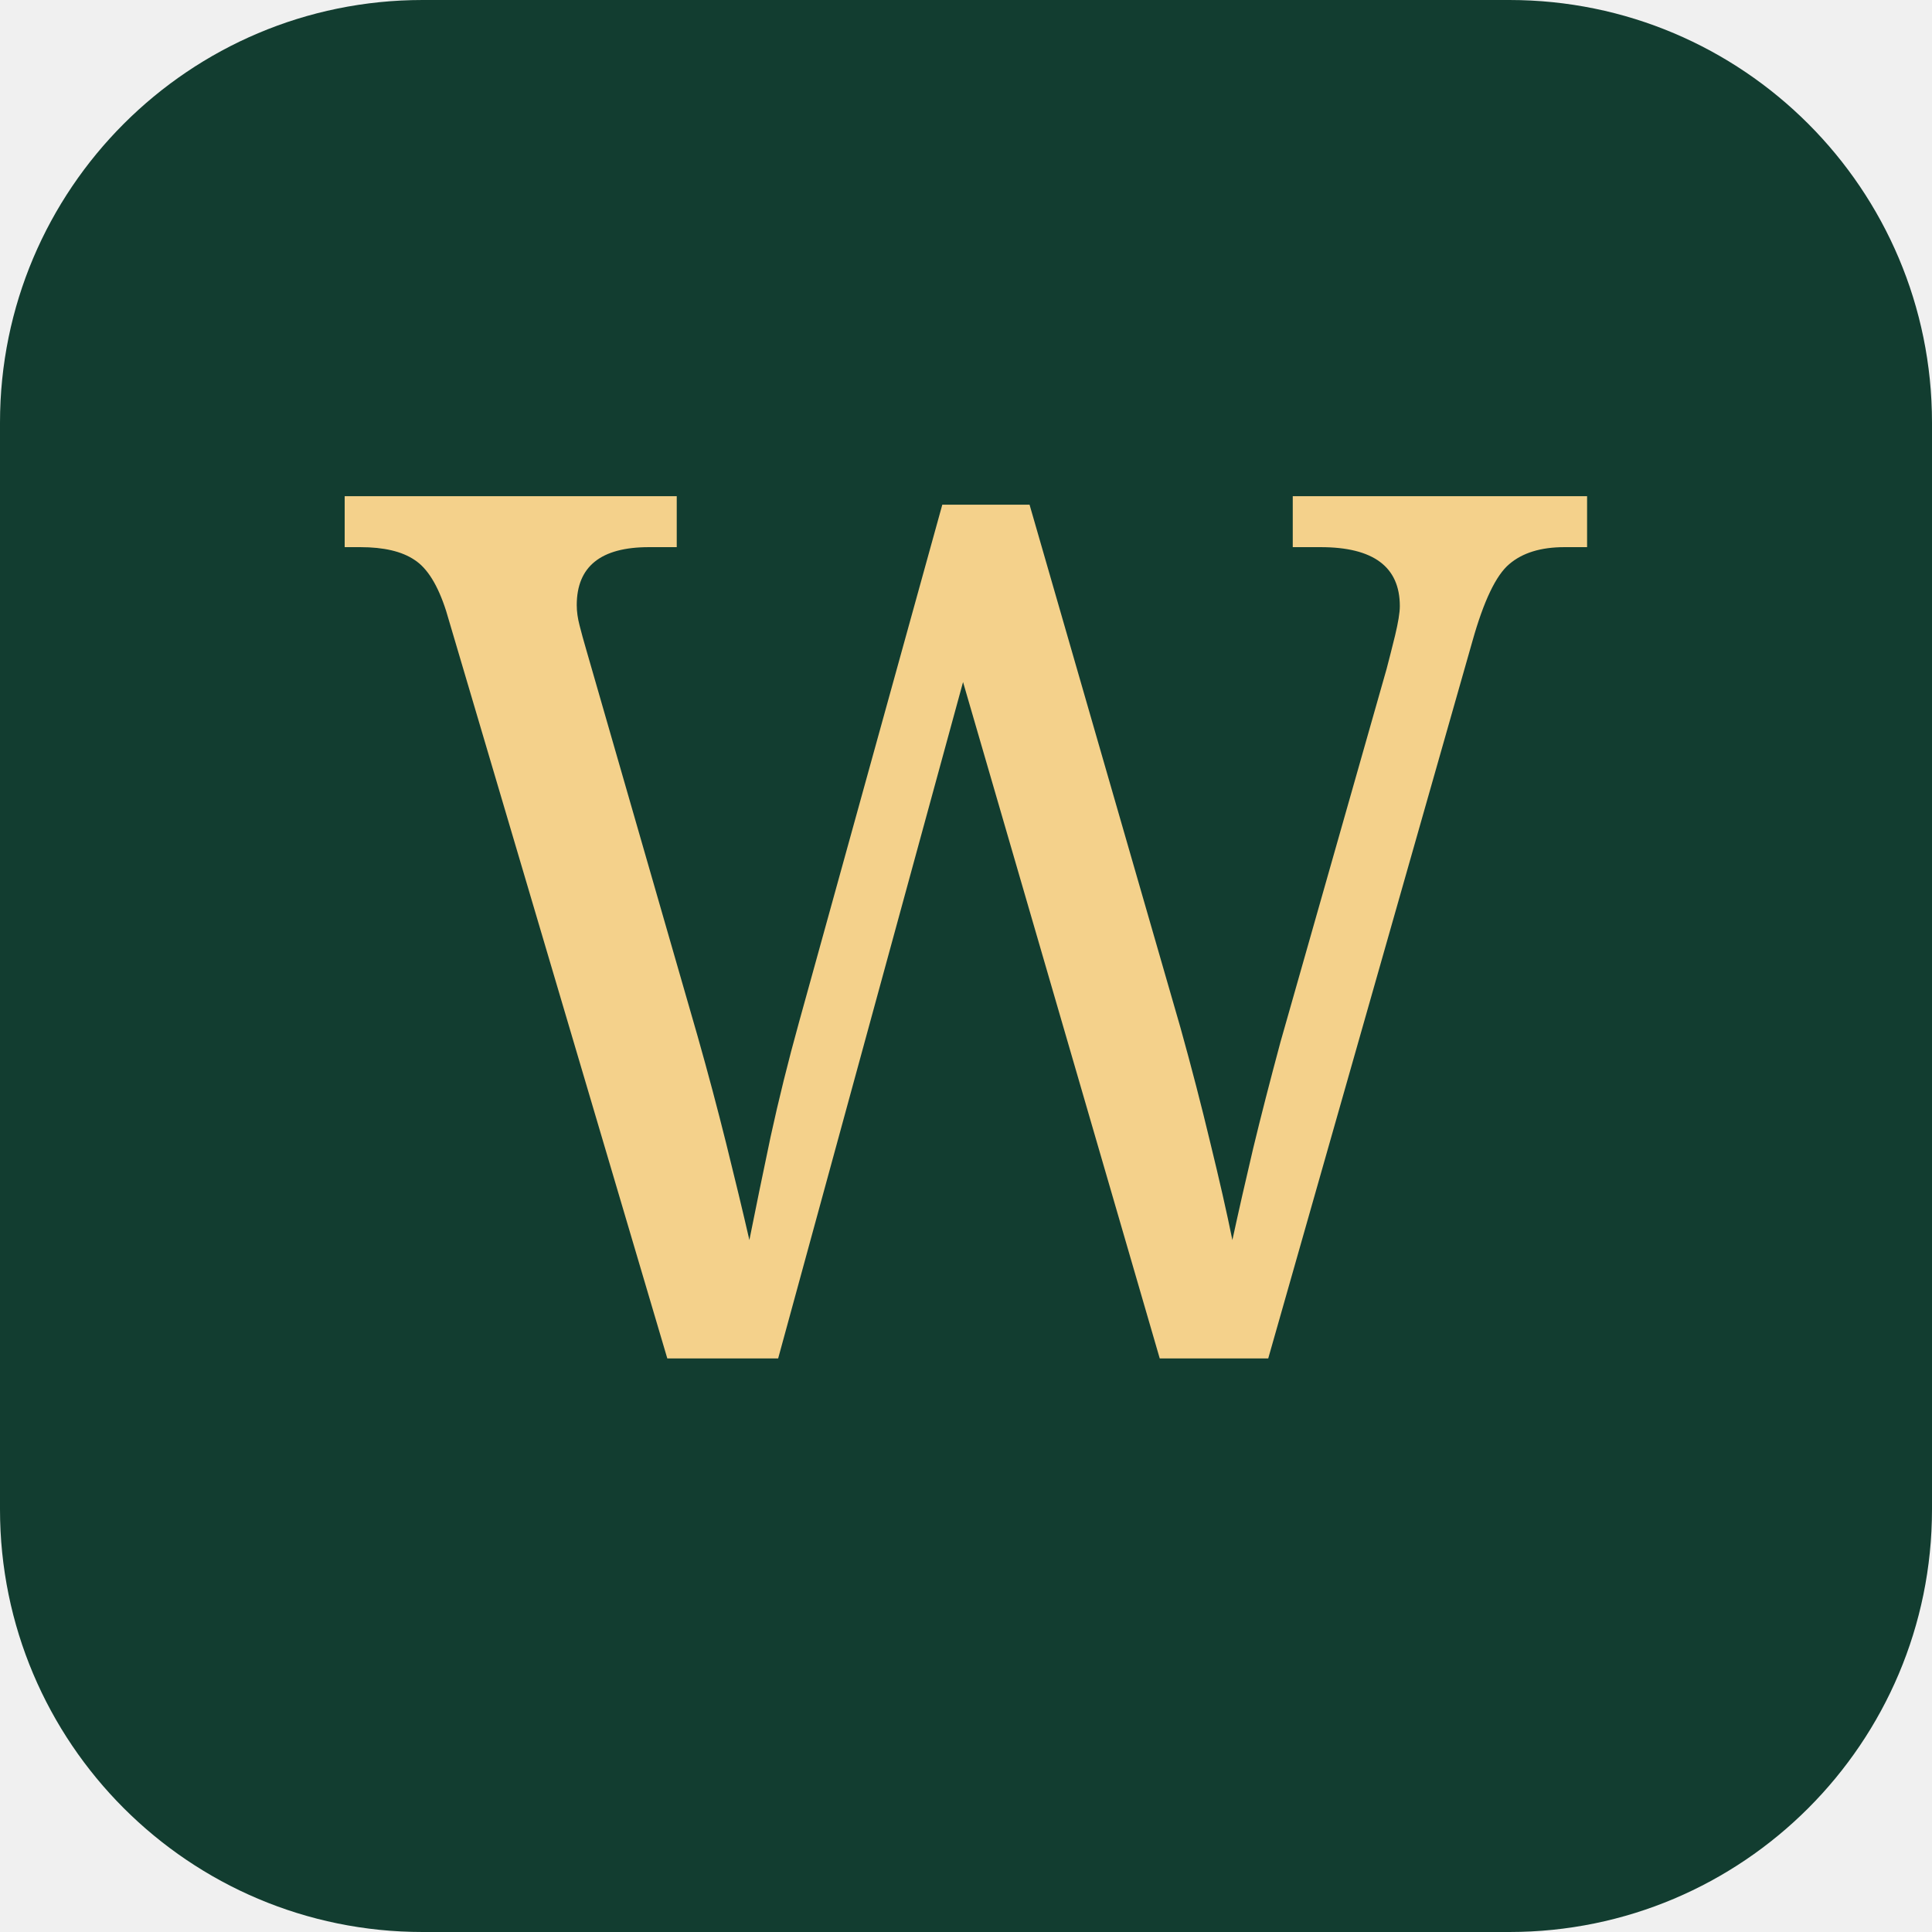
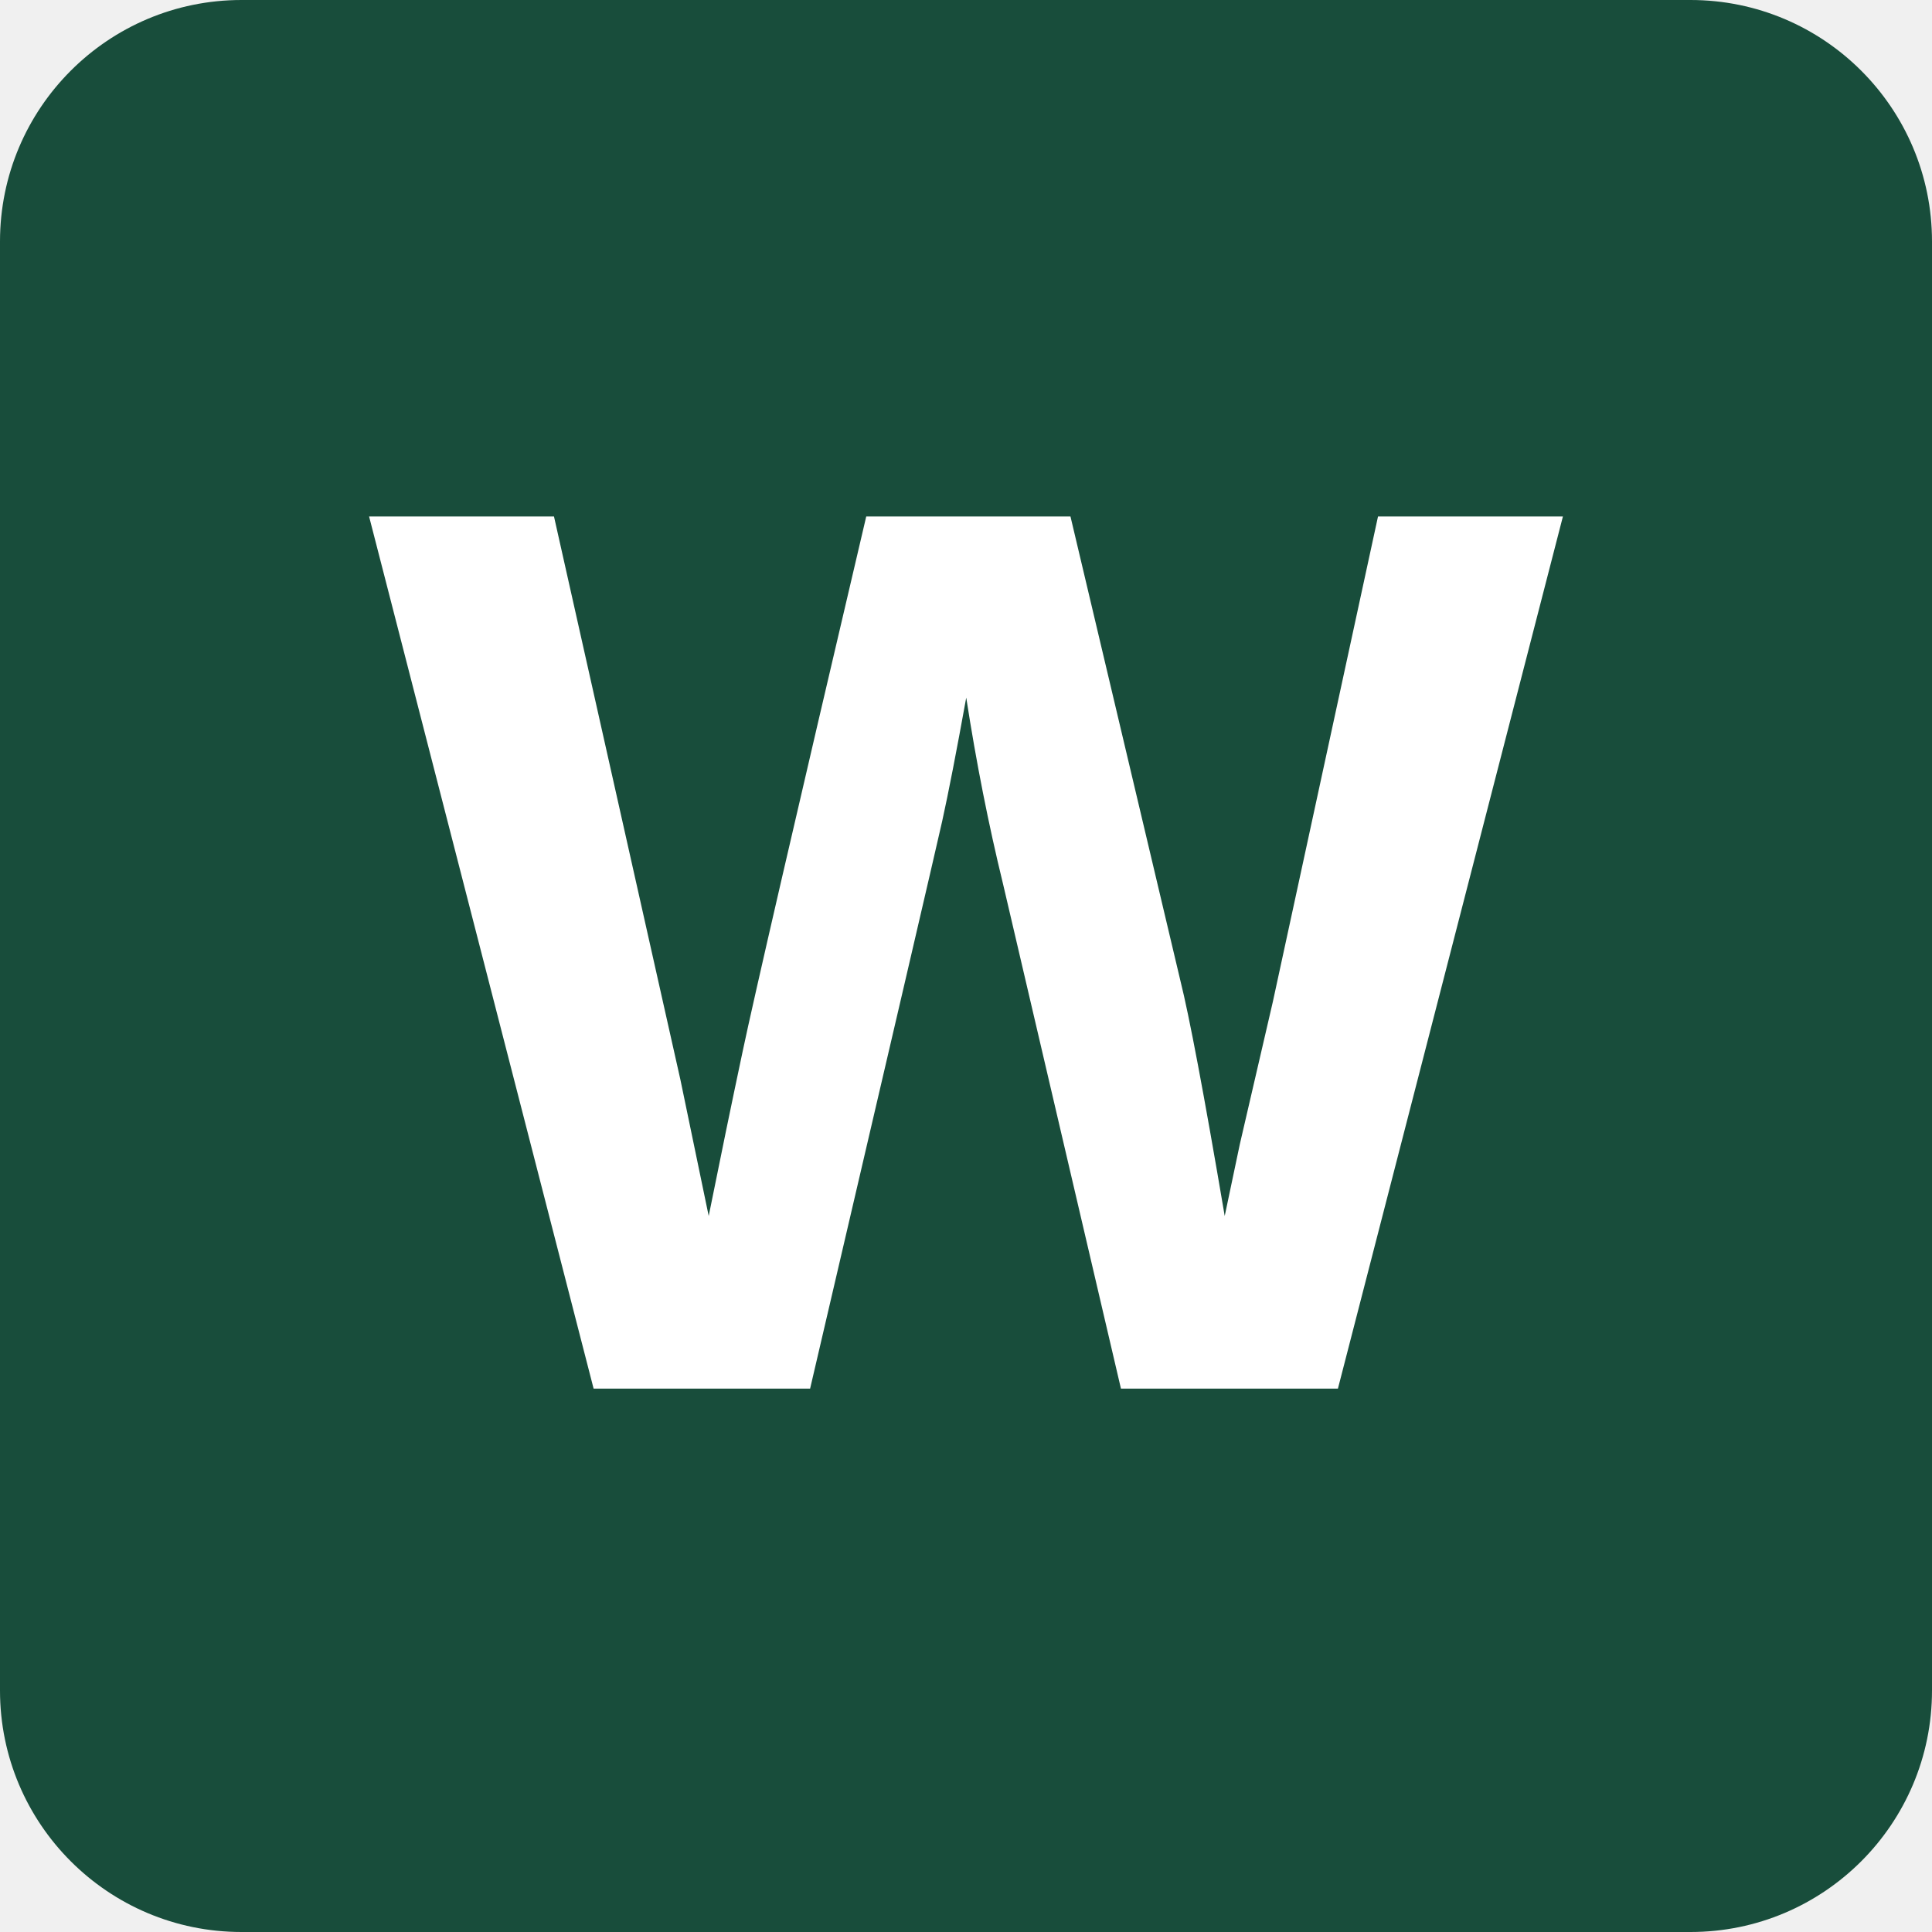
<svg xmlns="http://www.w3.org/2000/svg" viewBox="0 0 64 64">
-   <rect width="64" height="64" rx="14" fill="#123d30" />
-   <text x="32" y="45" font-family="Georgia" font-size="40" text-anchor="middle" fill="#f4d18b">W</text>
+   <rect width="64" height="64" rx="8" fill="#184d3b" />
+   <text x="32" y="46" font-family="Arial,Helvetica,sans-serif" font-size="42" font-weight="700" text-anchor="middle" fill="#fff">W</text>
</svg>
